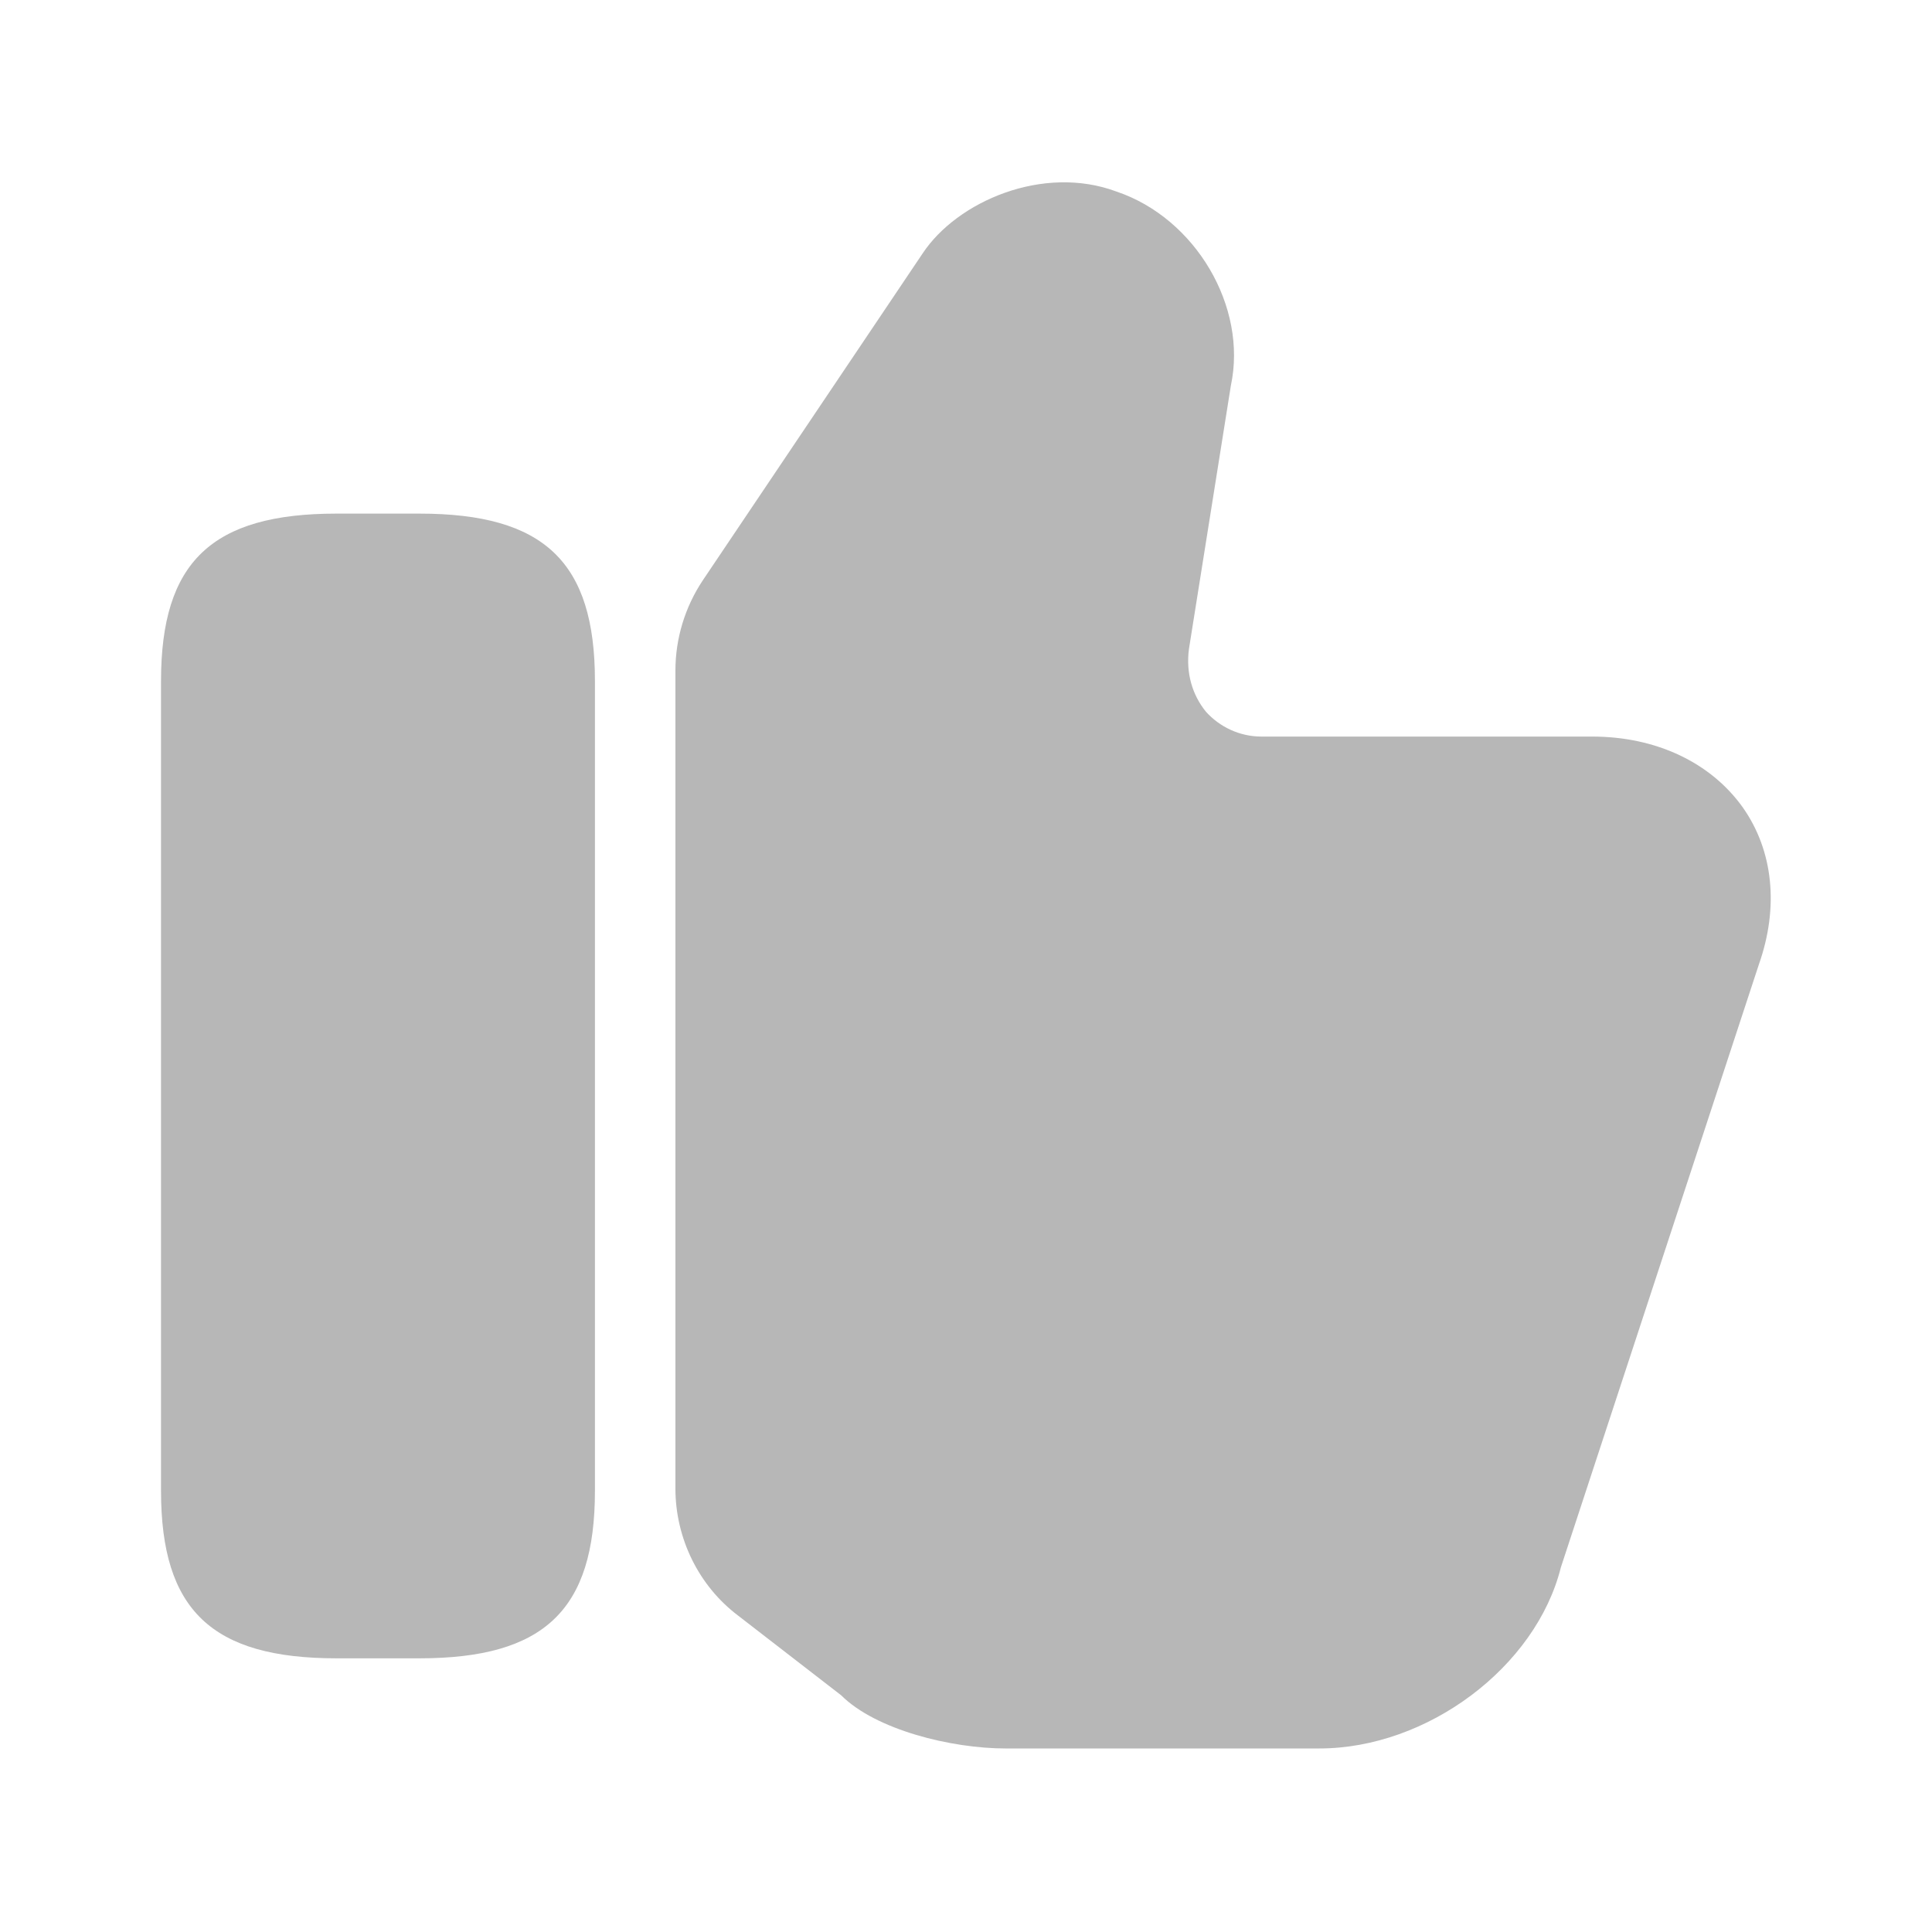
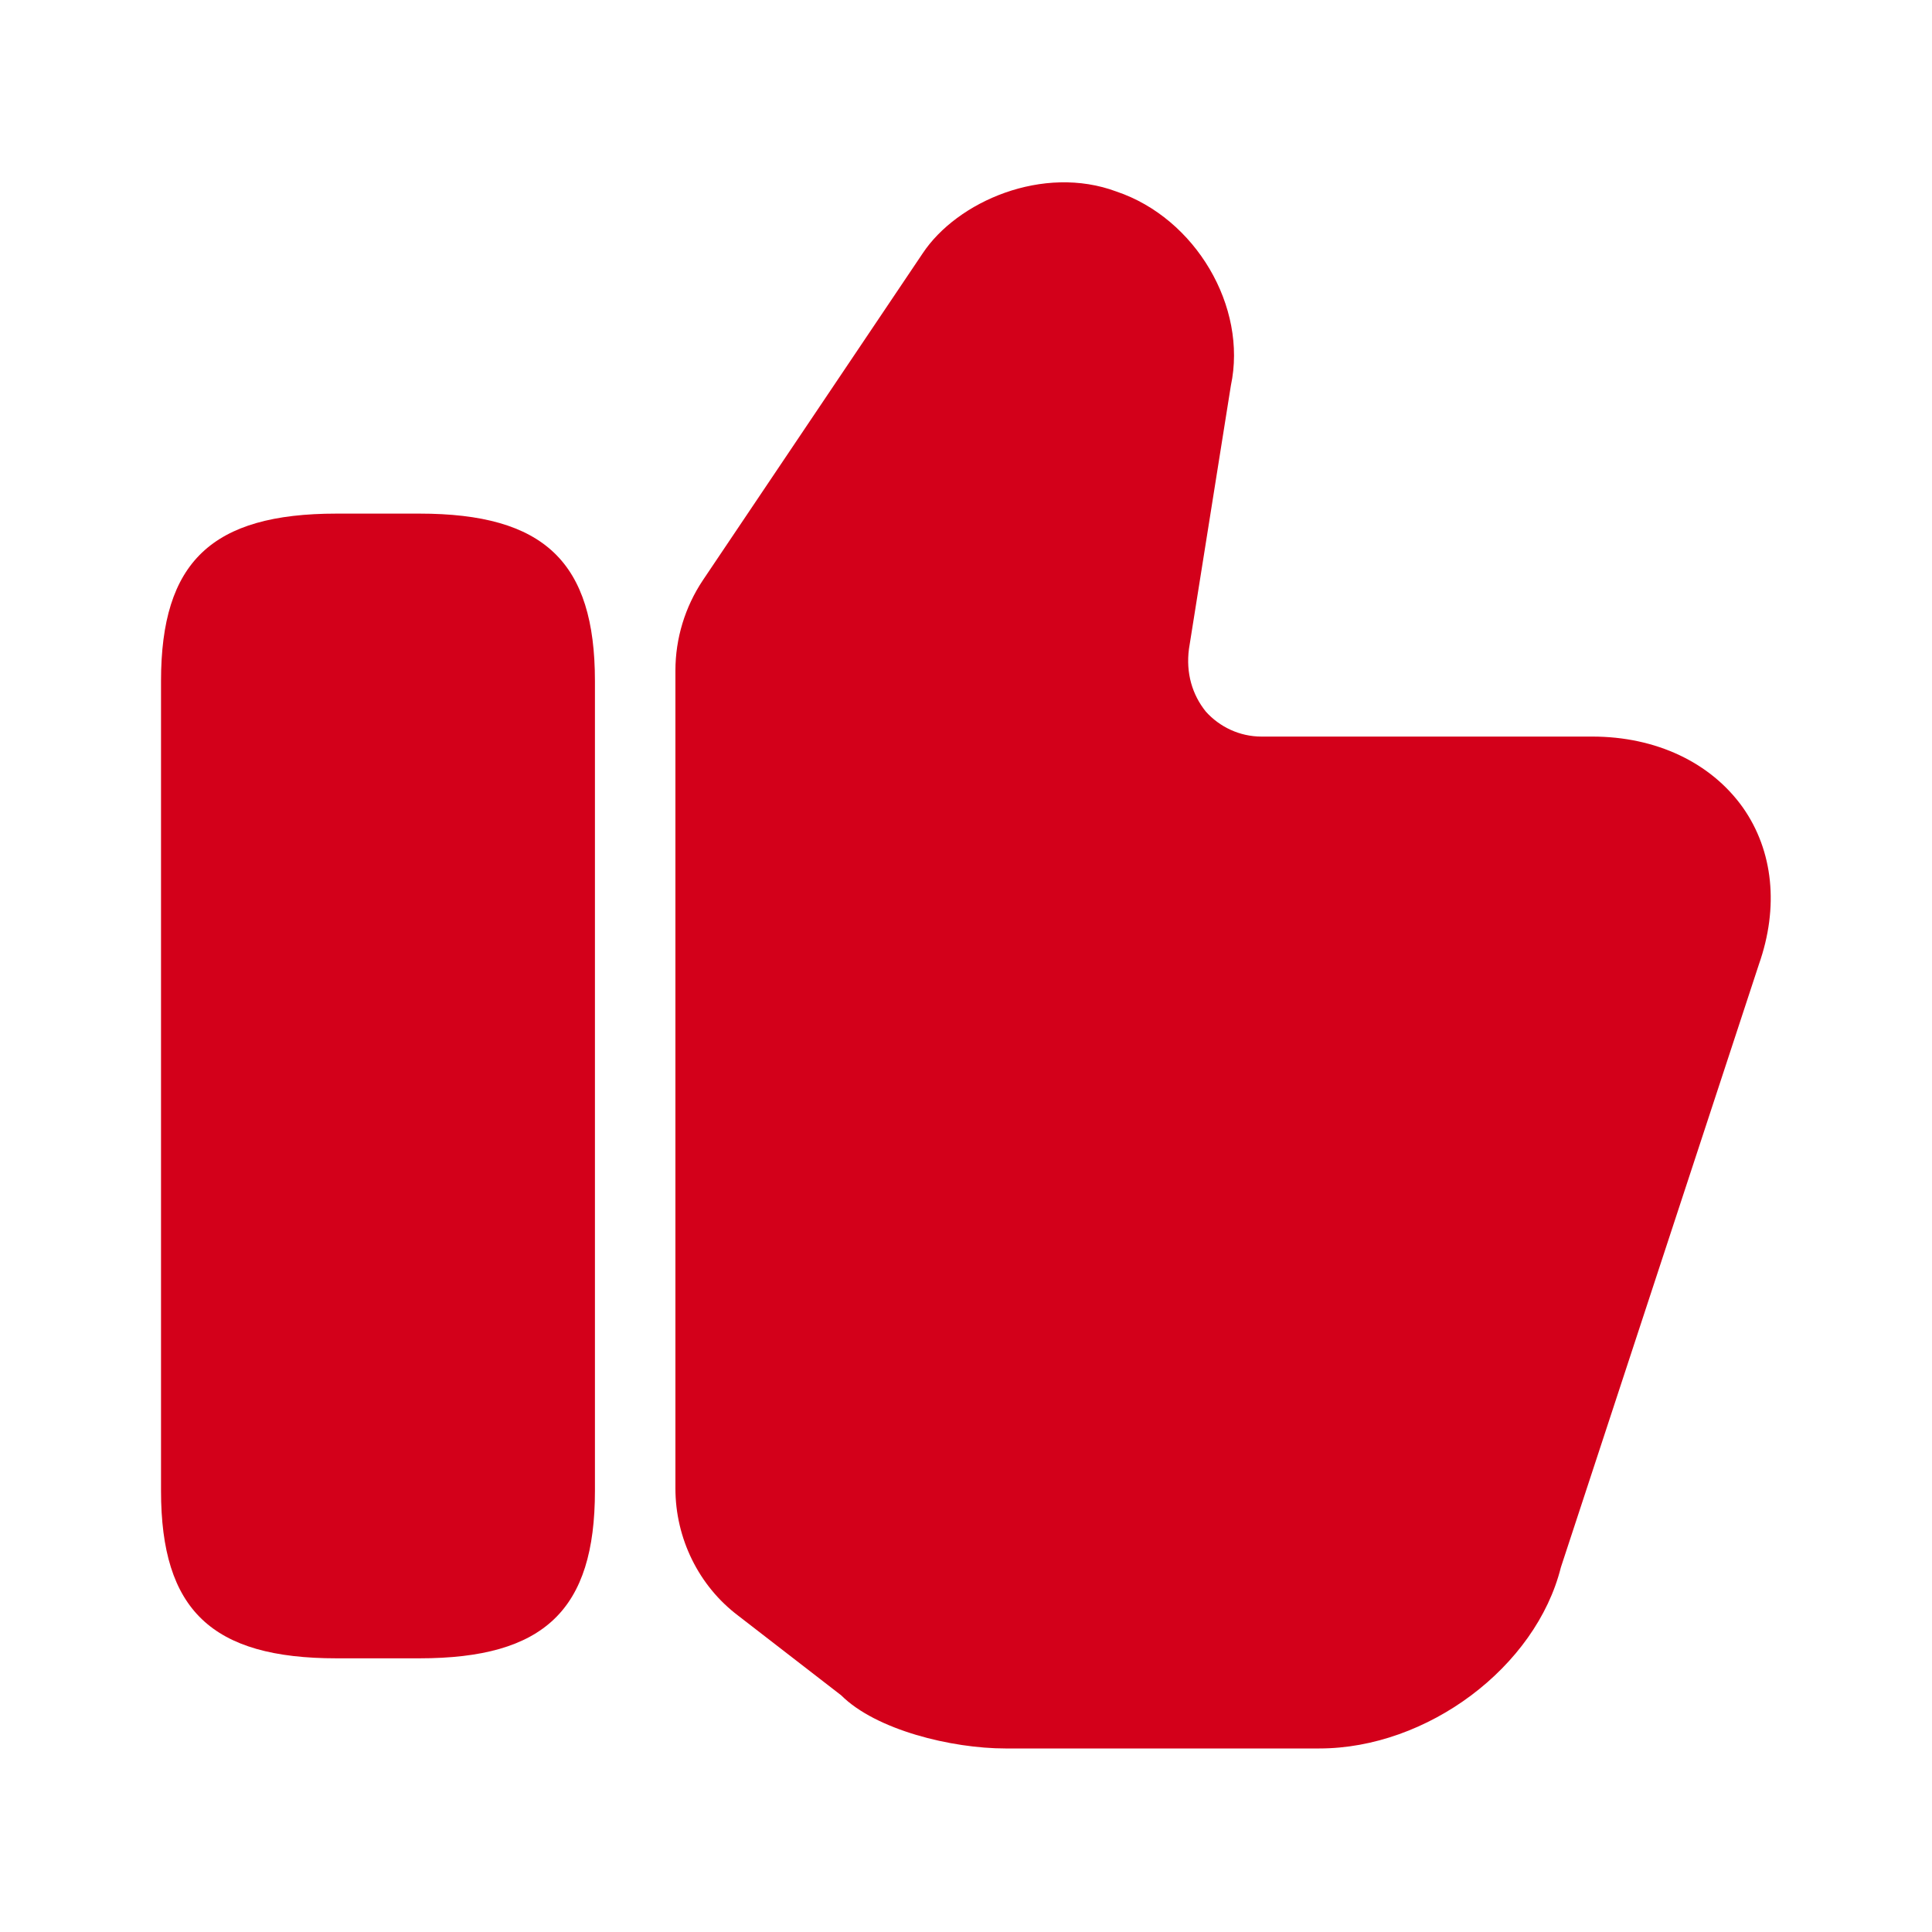
<svg xmlns="http://www.w3.org/2000/svg" width="32" height="32" viewBox="0 0 32 32" fill="none">
-   <path d="M11.187 24.653V11.107C11.187 10.573 11.347 10.053 11.64 9.613L15.28 4.2C15.853 3.333 17.28 2.72 18.493 3.173C19.8 3.613 20.666 5.08 20.387 6.387L19.693 10.747C19.64 11.147 19.747 11.507 19.973 11.787C20.2 12.04 20.533 12.2 20.893 12.2H26.373C27.427 12.2 28.333 12.627 28.866 13.373C29.373 14.093 29.466 15.027 29.133 15.973L25.853 25.96C25.44 27.613 23.64 28.96 21.853 28.96H16.653C15.76 28.96 14.507 28.653 13.933 28.08L12.226 26.76C11.573 26.267 11.187 25.48 11.187 24.653Z" fill="#B7B7B7" />
-   <path d="M6.947 8.507H5.574C3.507 8.507 2.667 9.307 2.667 11.28V24.693C2.667 26.667 3.507 27.467 5.574 27.467H6.947C9.014 27.467 9.854 26.667 9.854 24.693V11.28C9.854 9.307 9.014 8.507 6.947 8.507Z" fill="#B7B7B7" />
+   <path d="M11.187 24.653V11.107C11.187 10.573 11.347 10.053 11.64 9.613L15.28 4.2C15.853 3.333 17.28 2.72 18.493 3.173C19.8 3.613 20.666 5.08 20.387 6.387L19.693 10.747C19.64 11.147 19.747 11.507 19.973 11.787C20.2 12.04 20.533 12.2 20.893 12.2H26.373C27.427 12.2 28.333 12.627 28.866 13.373C29.373 14.093 29.466 15.027 29.133 15.973L25.853 25.96C25.44 27.613 23.64 28.96 21.853 28.96H16.653C15.76 28.96 14.507 28.653 13.933 28.08L12.226 26.76C11.573 26.267 11.187 25.48 11.187 24.653Z" fill="#D3001A" />
+   <path d="M6.947 8.507H5.574C3.507 8.507 2.667 9.307 2.667 11.28V24.693C2.667 26.667 3.507 27.467 5.574 27.467H6.947C9.014 27.467 9.854 26.667 9.854 24.693V11.28C9.854 9.307 9.014 8.507 6.947 8.507Z" fill="#D3001A" />
</svg>
